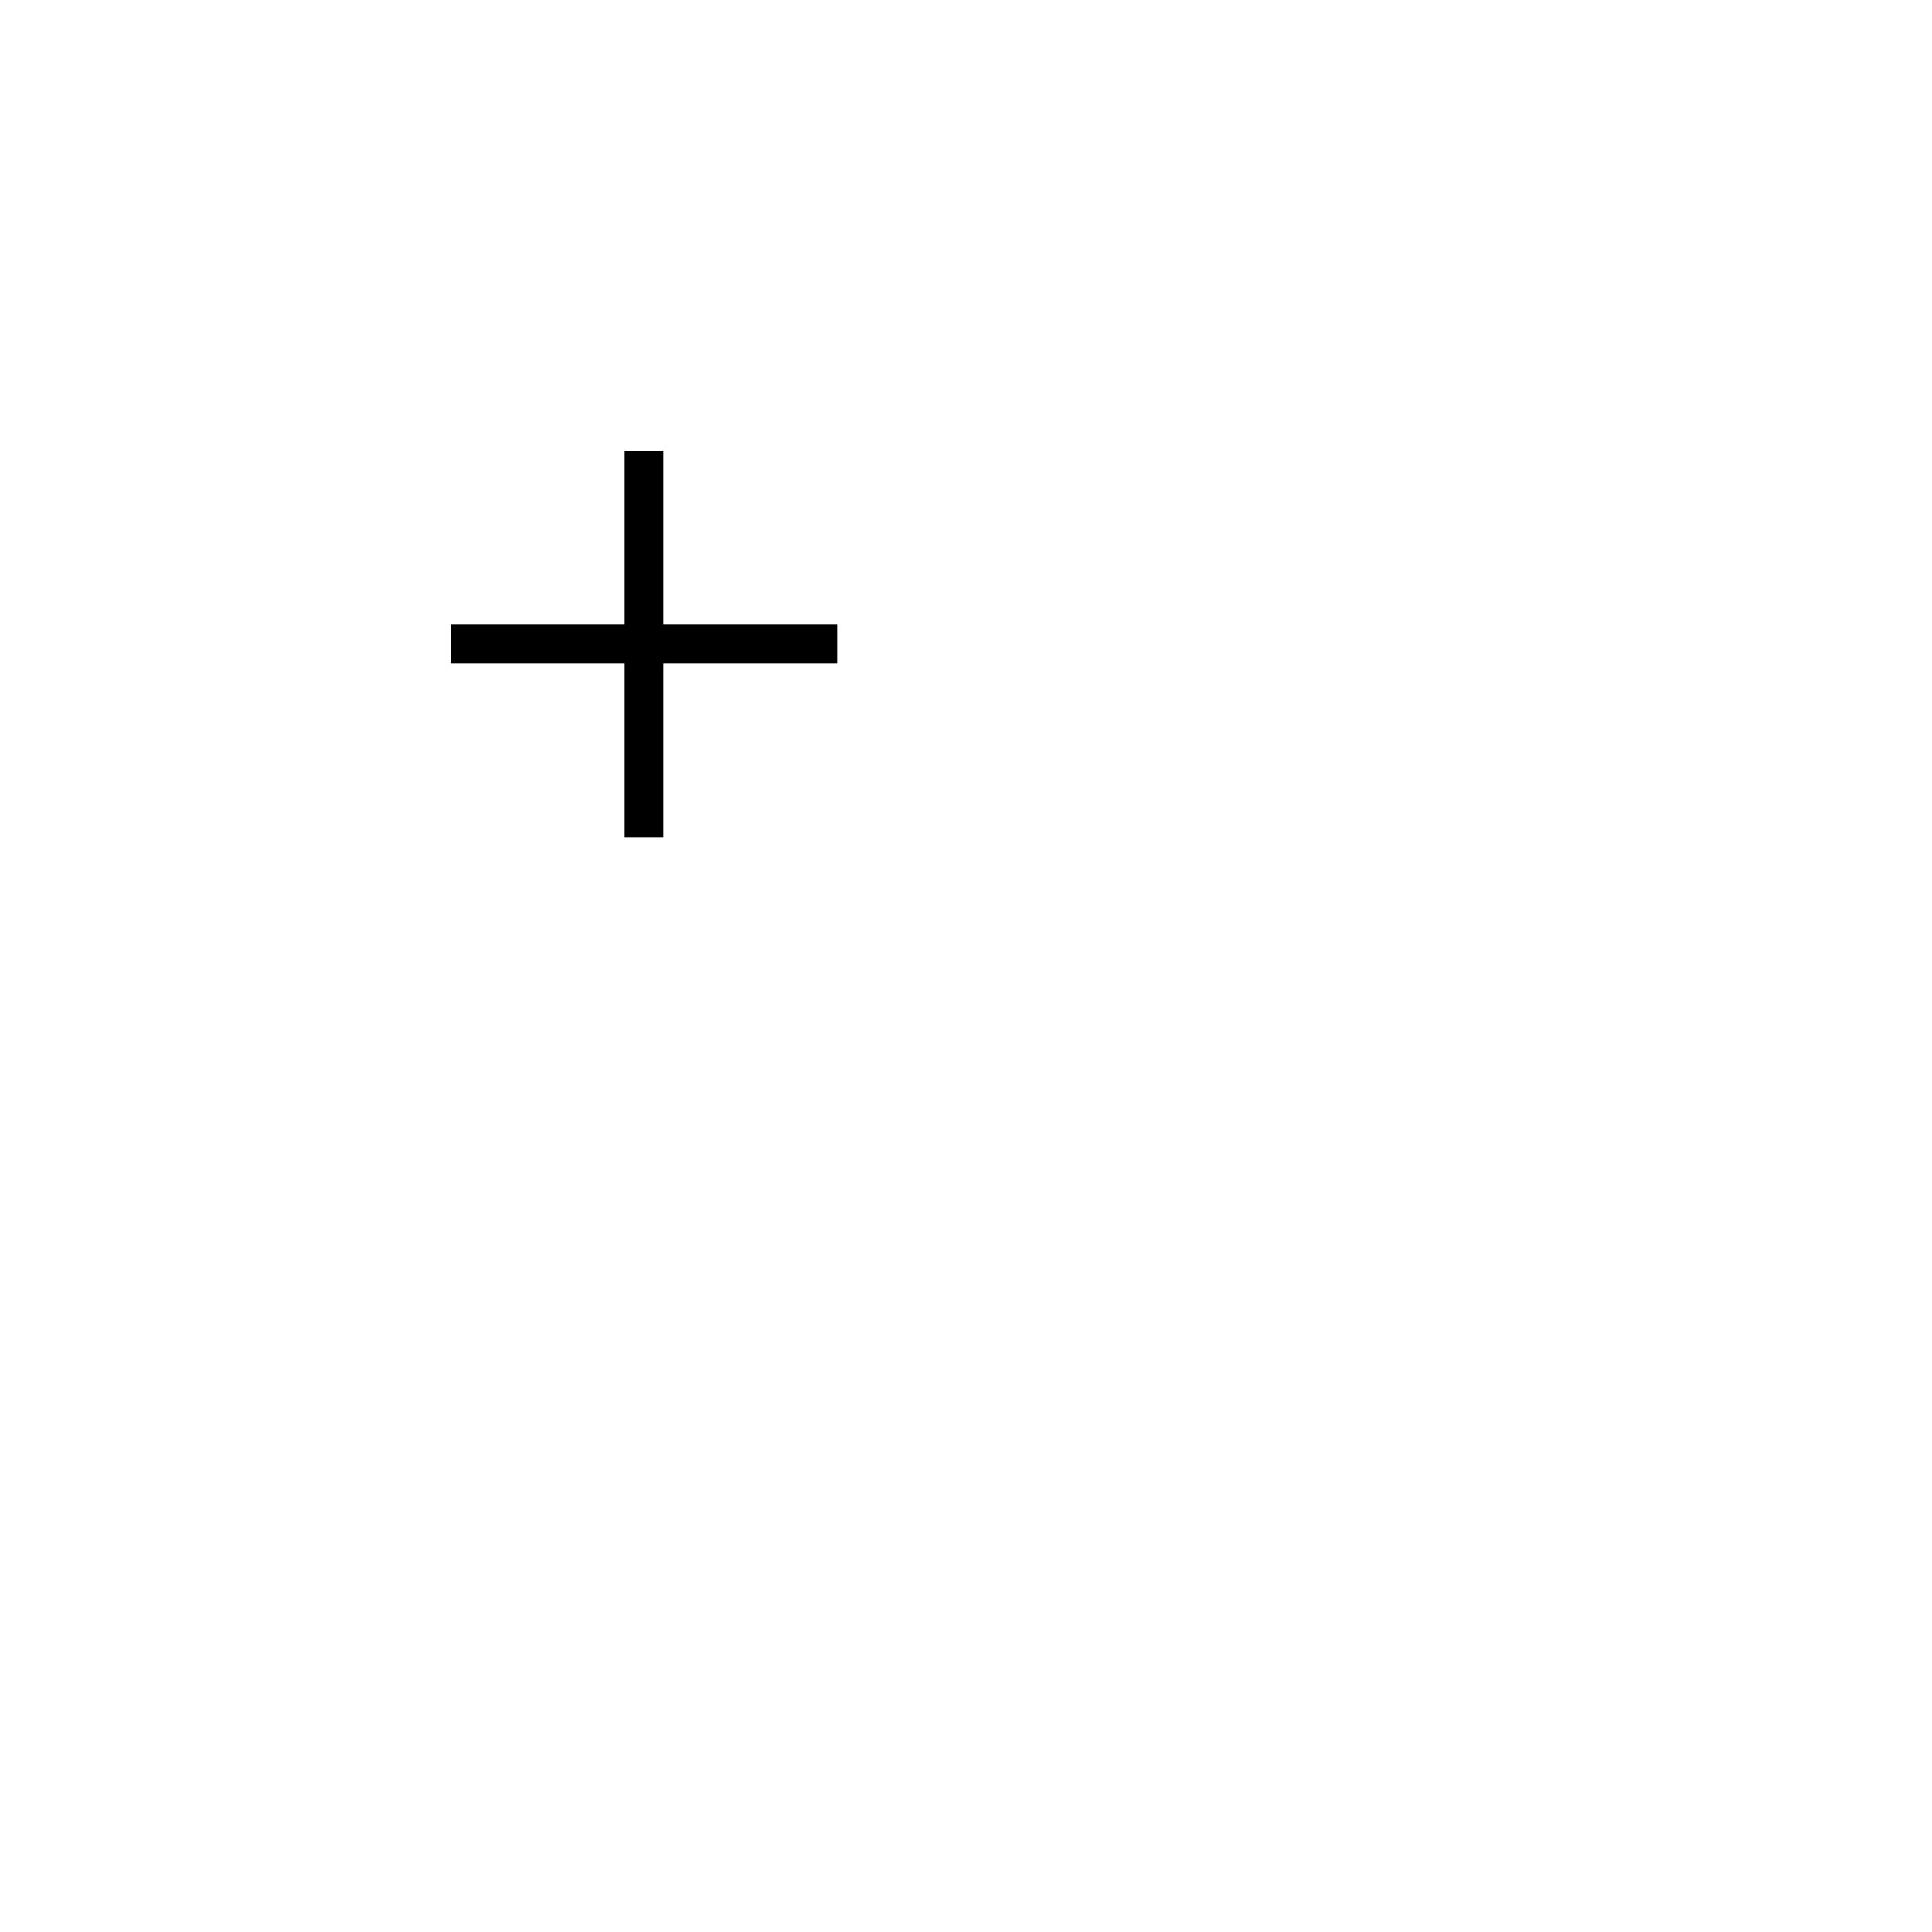
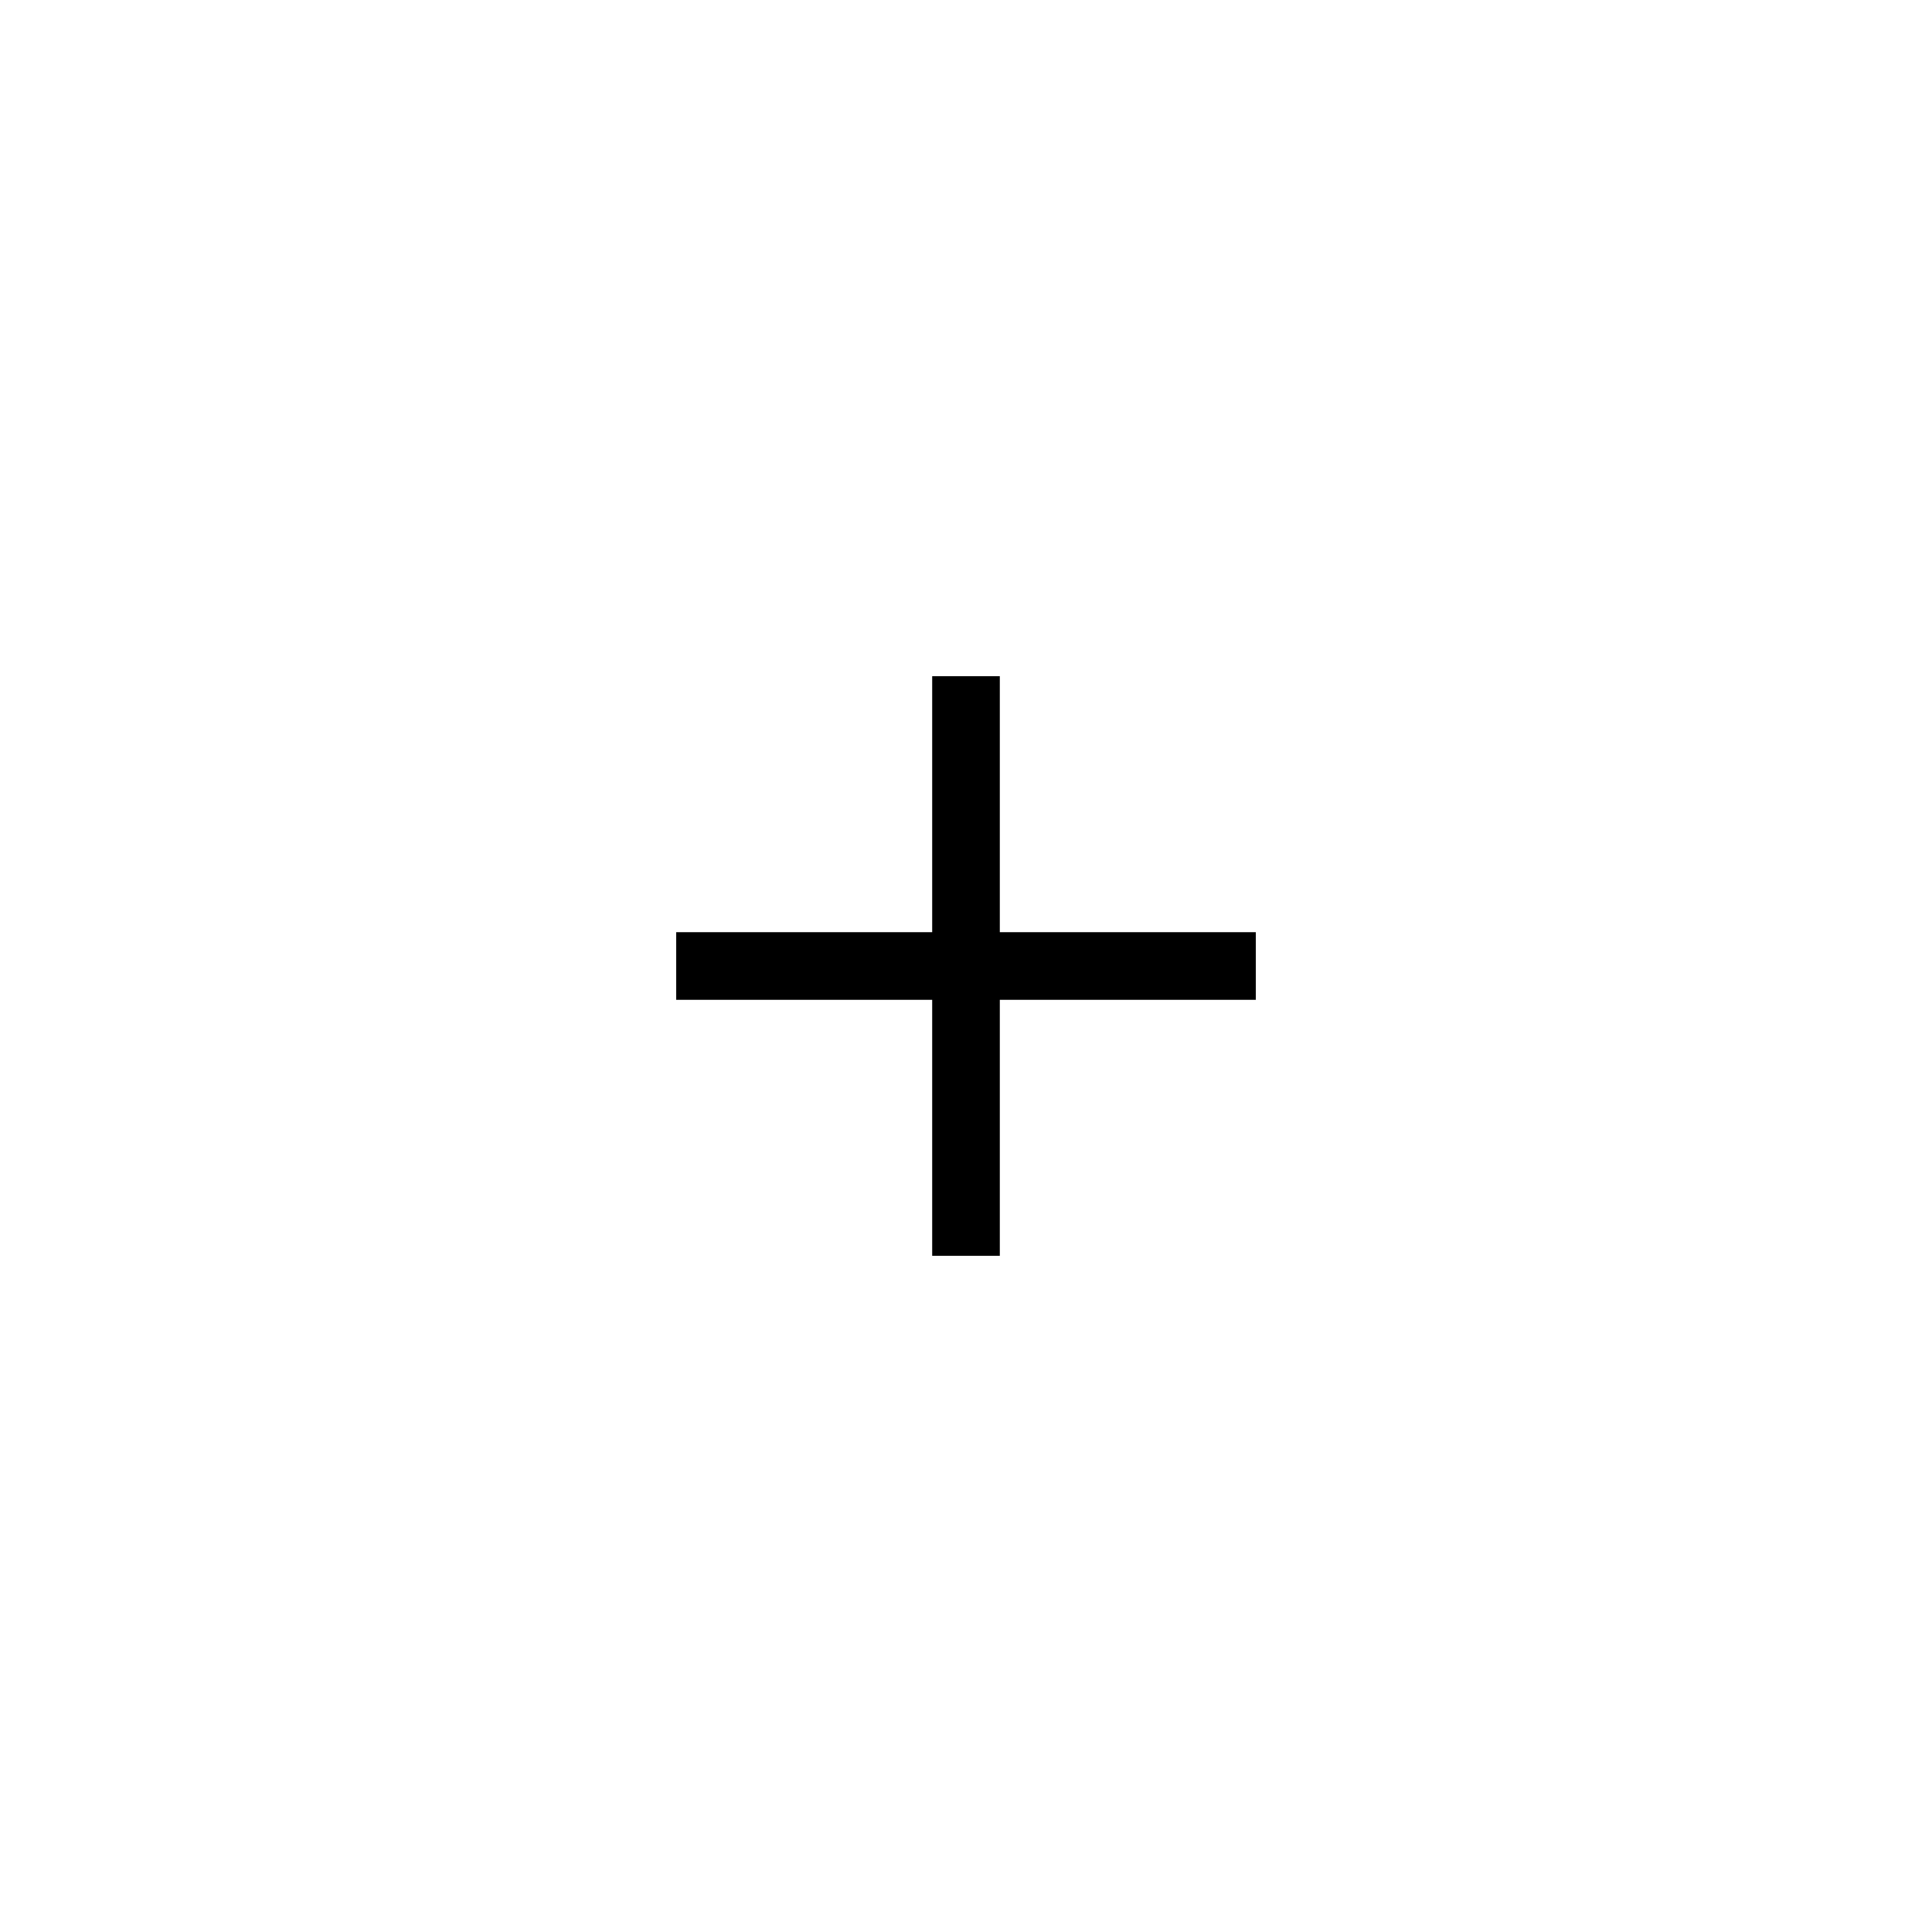
- <svg xmlns="http://www.w3.org/2000/svg" width="300" height="300" viewBox="0 0 300 300" fill="none">
-   <path d="M100 70V130" stroke="currentColor" stroke-width="6" />
-   <path d="M70 100H130" stroke="currentColor" stroke-width="6" />
+ <svg xmlns="http://www.w3.org/2000/svg" width="200" height="200" viewBox="0 0 200 200" fill="none">
+   <path d="M100 70V130" stroke="currentColor" stroke-width="7" />
+   <path d="M70 100H130" stroke="currentColor" stroke-width="7" />
</svg>
